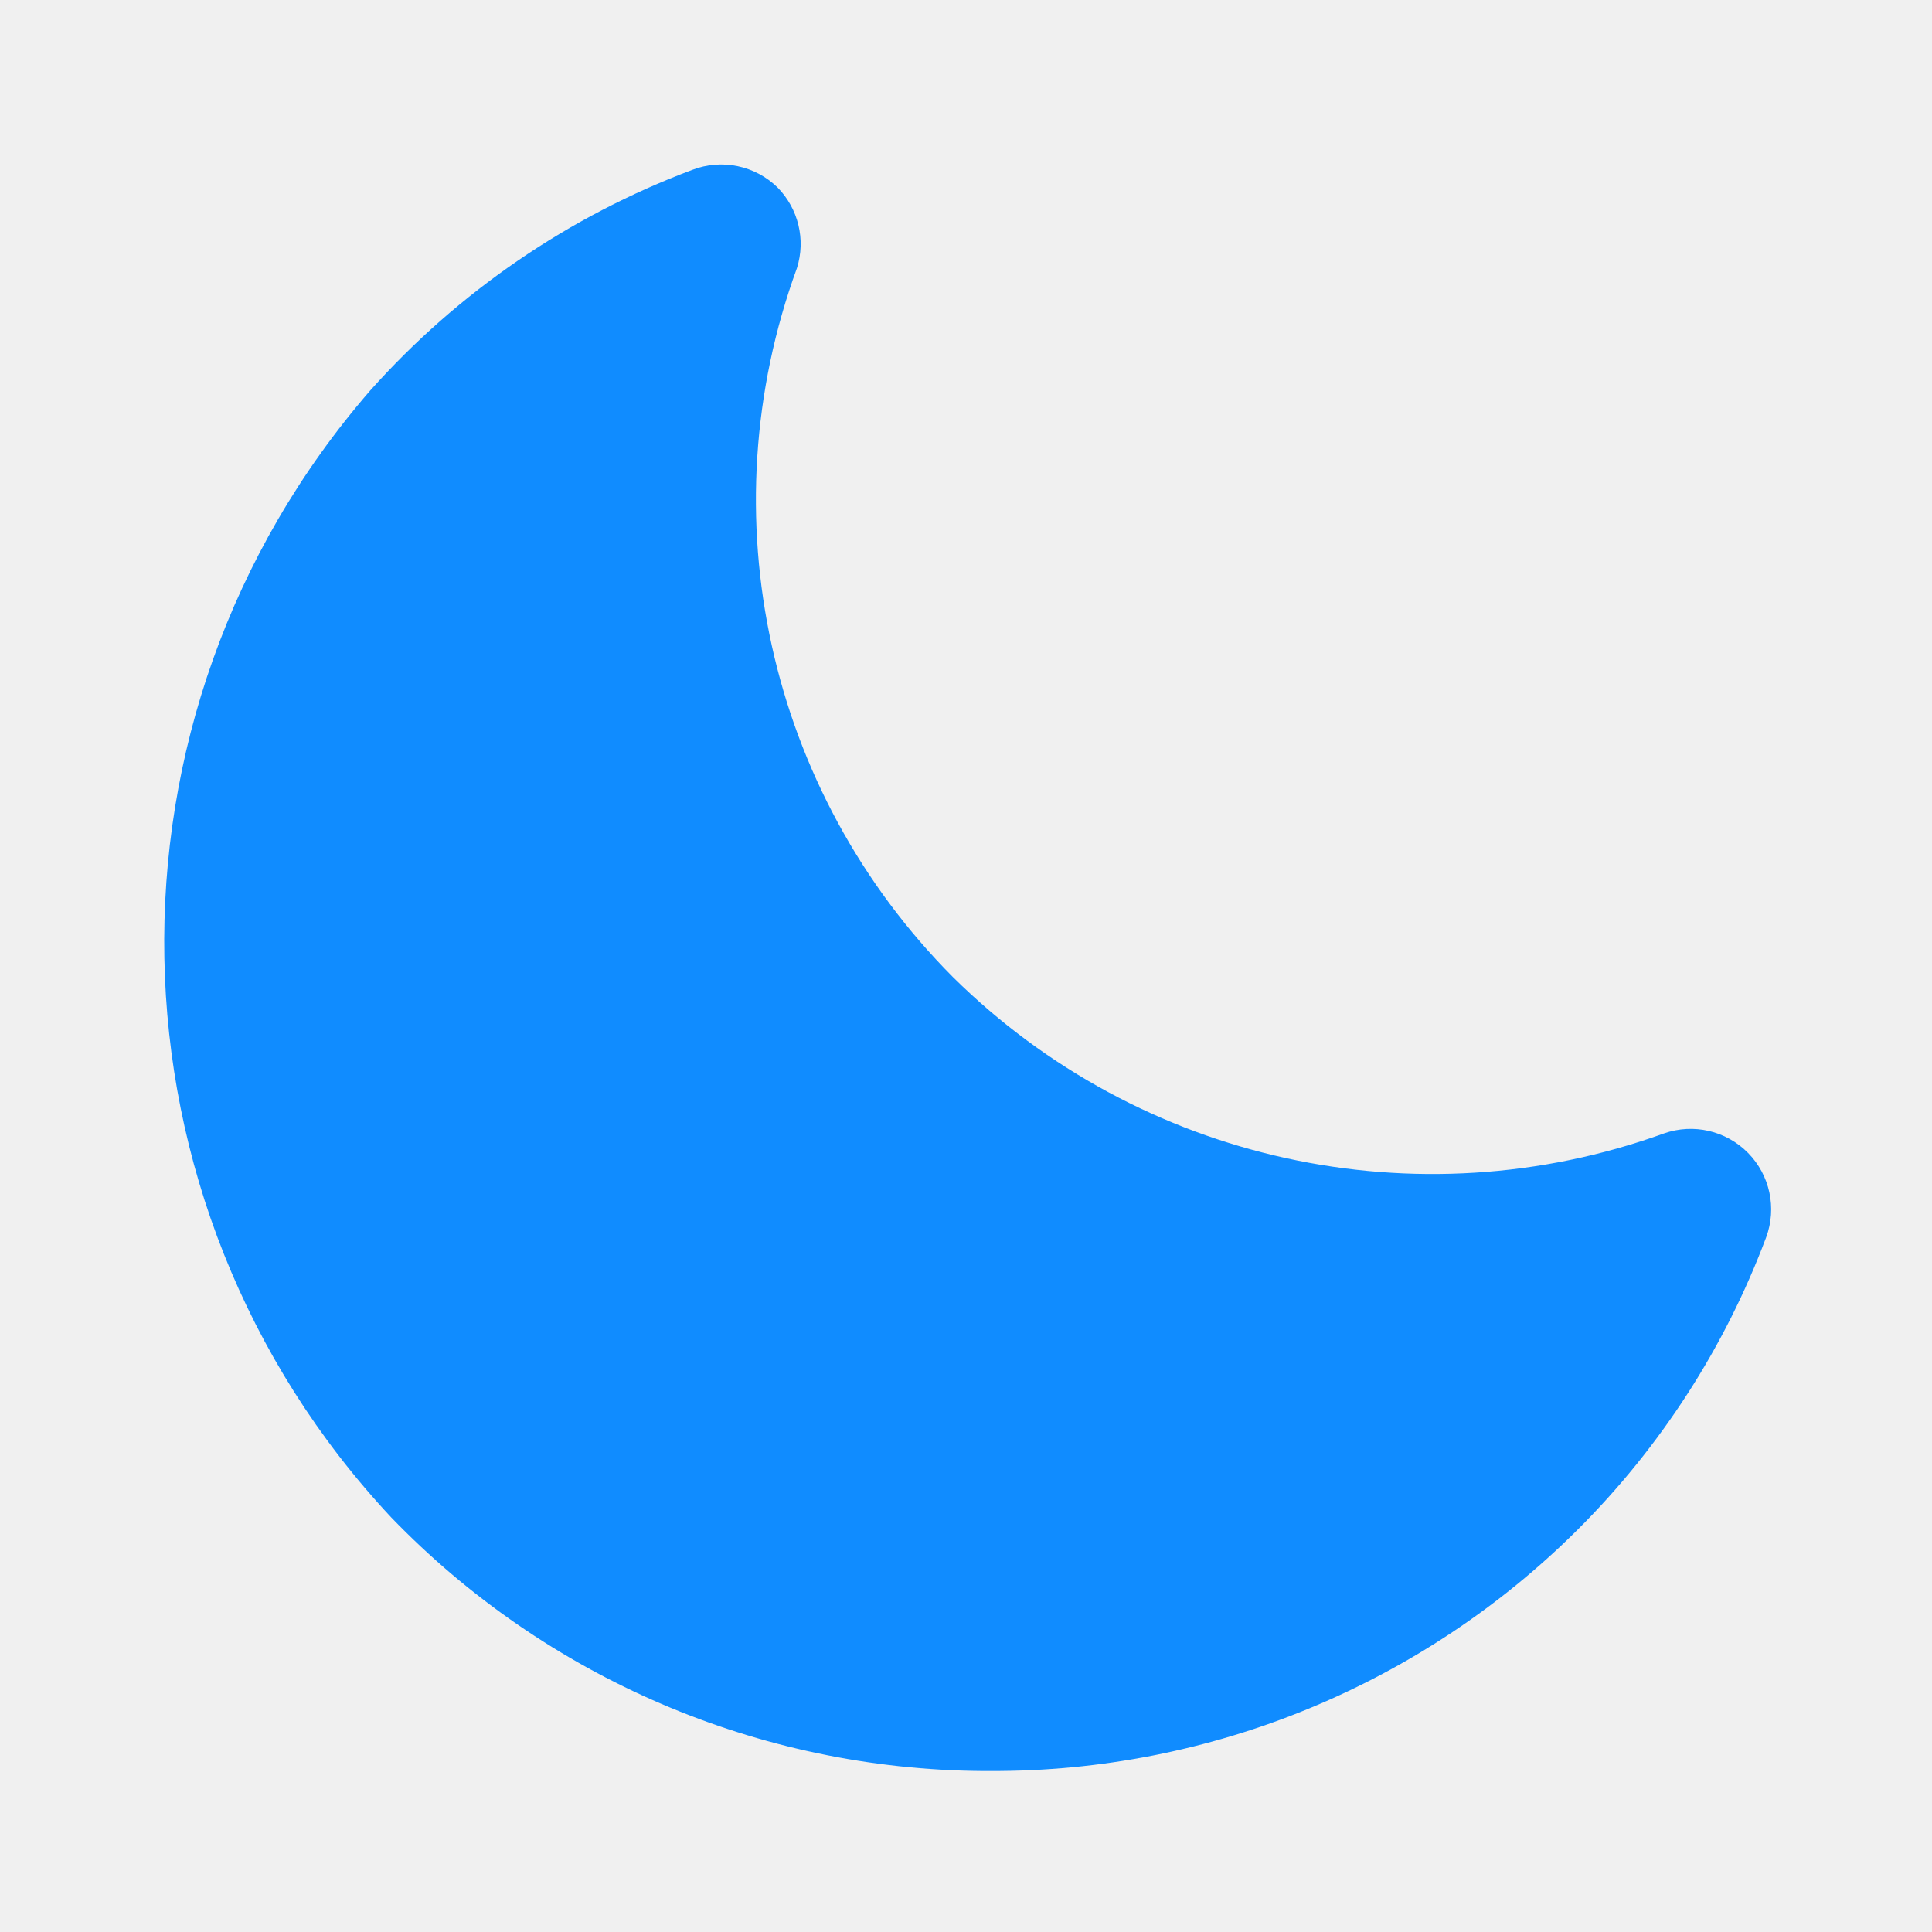
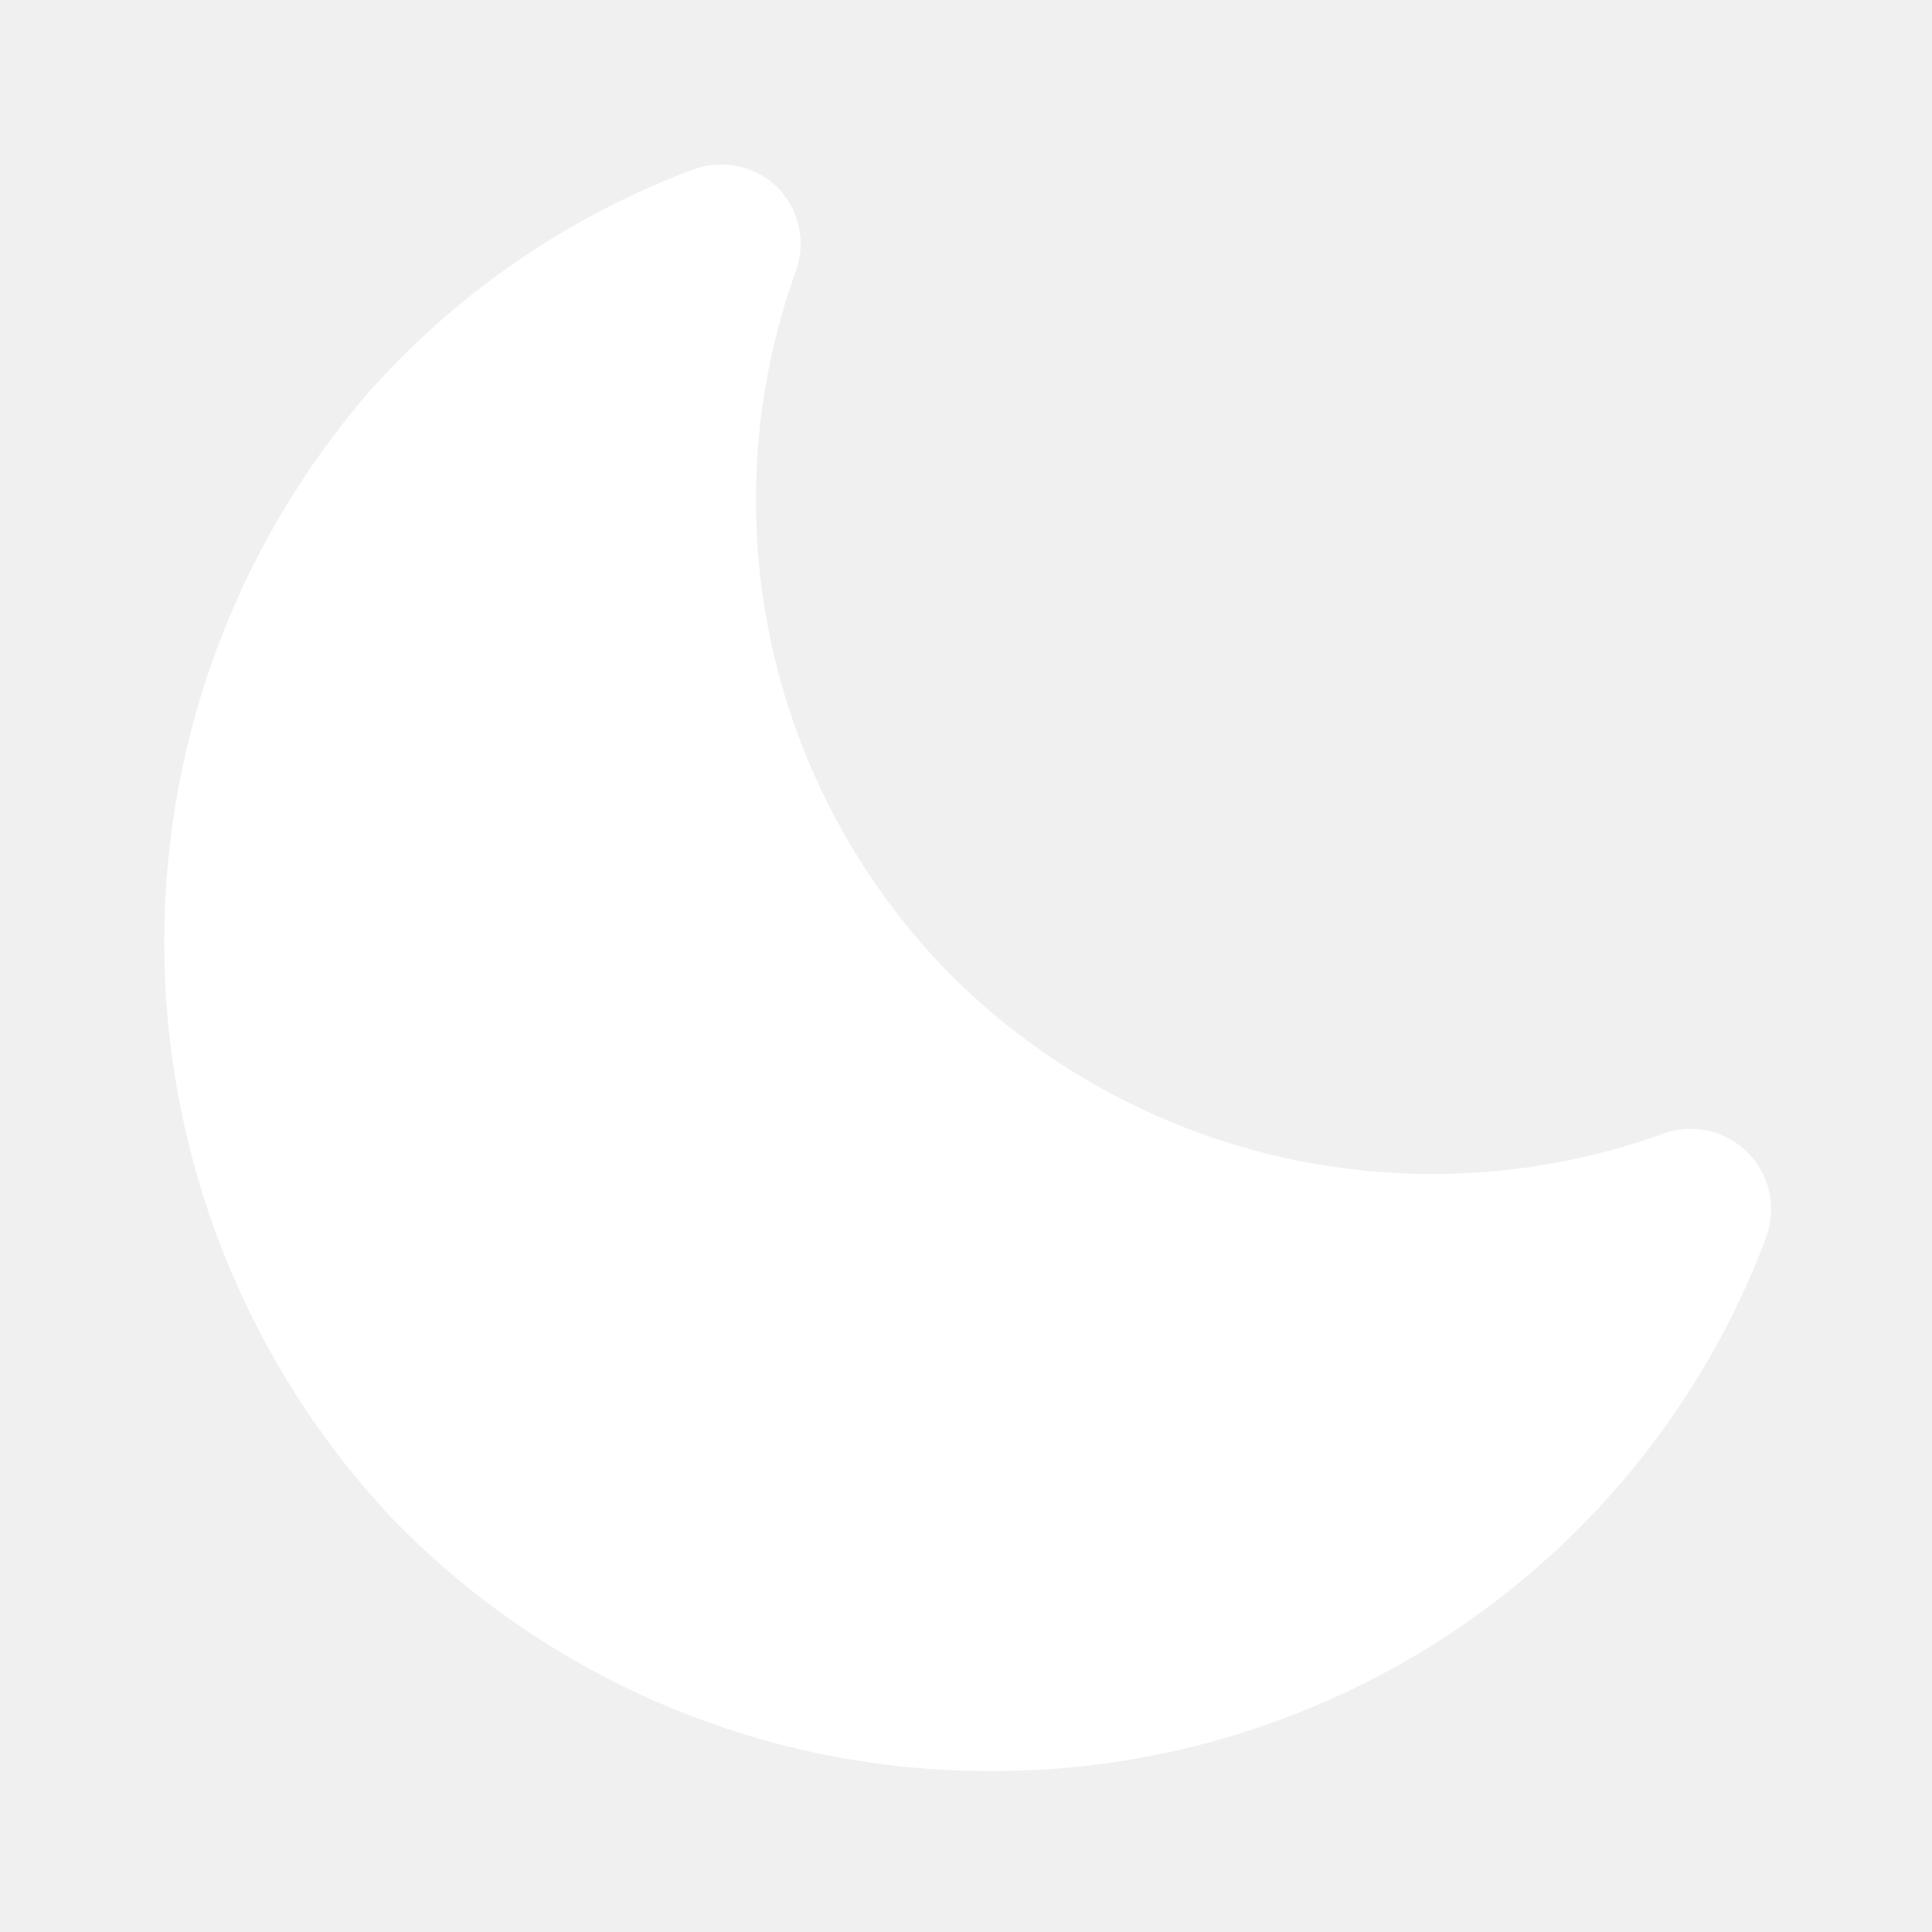
<svg xmlns="http://www.w3.org/2000/svg" width="24px" height="24px" viewBox="0 0 24 24">
  <g data-name="Layer 2">
    <g data-name="moon">
      <rect width="24" height="24" opacity="0" />
-       <path fill="#108cff" d="M12.3 22h-.1a10.31 10.31 0 0 1-7.34-3.15 10.46 10.46 0 0 1-.26-14 10.13 10.13 0 0 1 4-2.74 1 1 0 0 1 1.06.22 1 1 0 0 1 .24 1 8.4 8.4 0 0 0 1.94 8.81 8.47 8.47 0 0 0 8.83 1.94 1 1 0 0 1 1.27 1.29A10.16 10.16 0 0 1 19.6 19a10.28 10.28 0 0 1-7.3 3z" />
+       <path fill="#FFFFFF" d="M12.3 22h-.1a10.31 10.31 0 0 1-7.34-3.15 10.46 10.46 0 0 1-.26-14 10.13 10.13 0 0 1 4-2.74 1 1 0 0 1 1.06.22 1 1 0 0 1 .24 1 8.4 8.4 0 0 0 1.94 8.81 8.47 8.47 0 0 0 8.83 1.94 1 1 0 0 1 1.27 1.29A10.16 10.16 0 0 1 19.6 19a10.28 10.28 0 0 1-7.3 3z" />
    </g>
  </g>
</svg>
